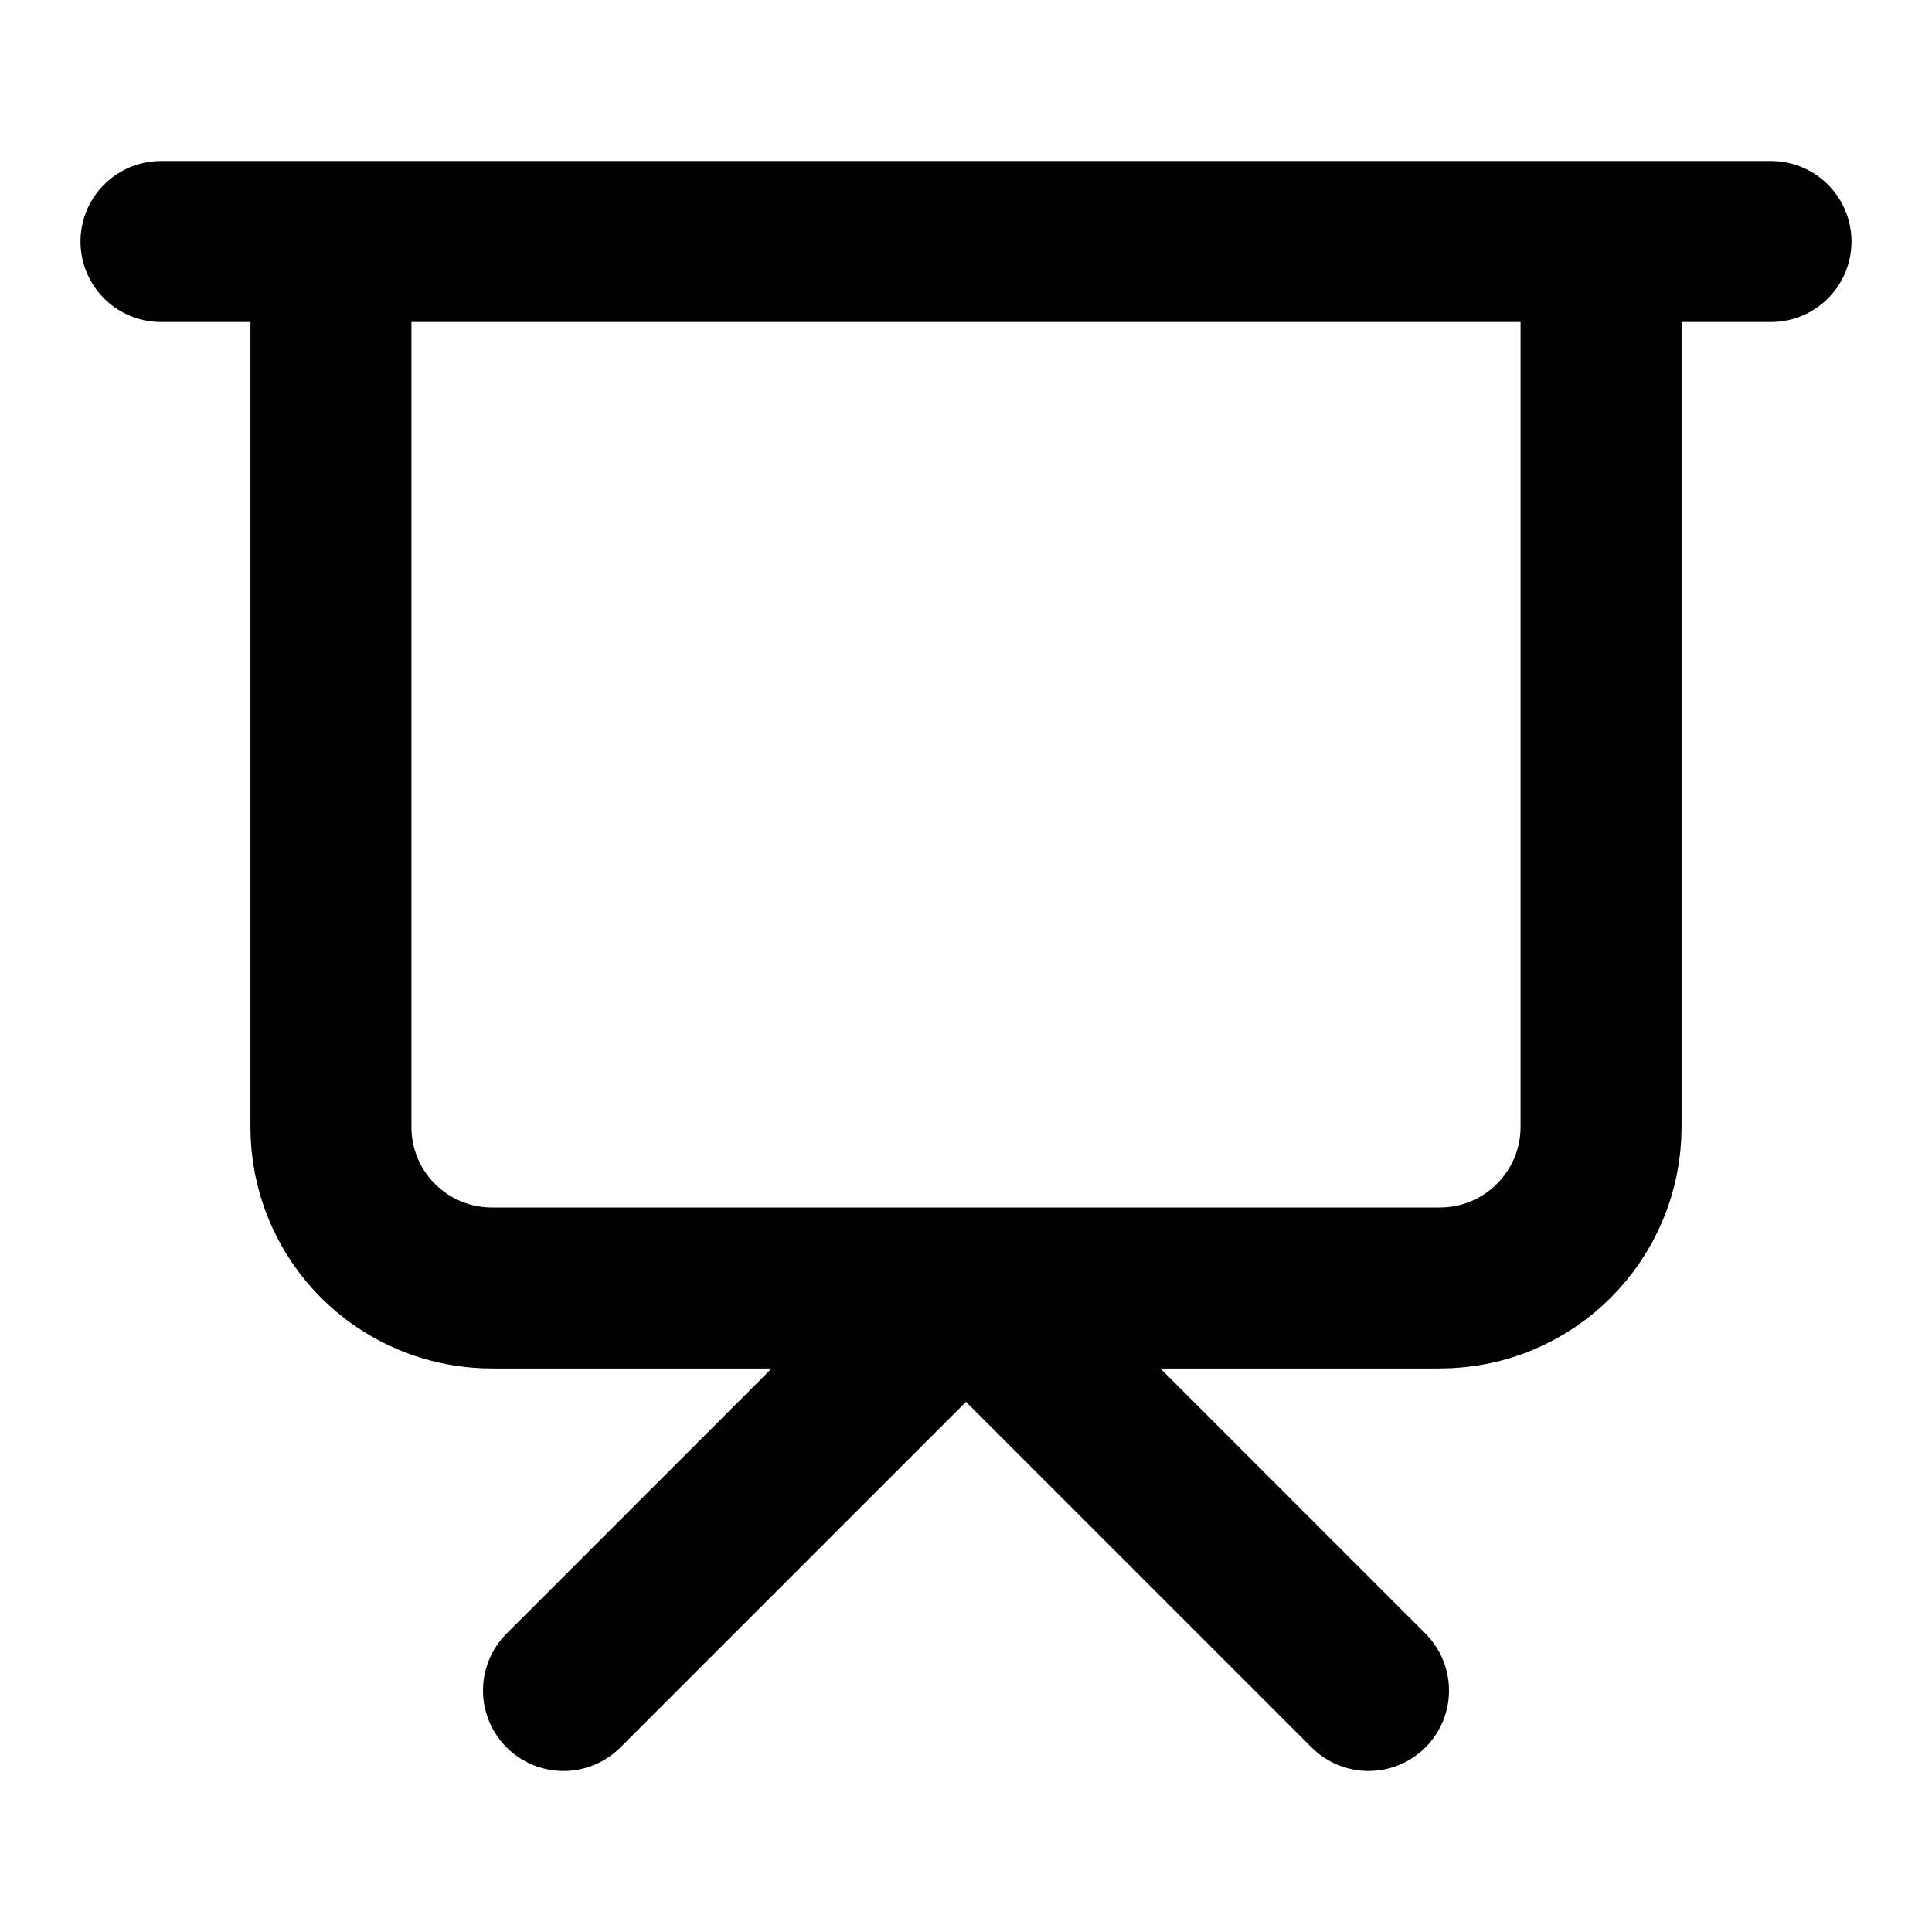
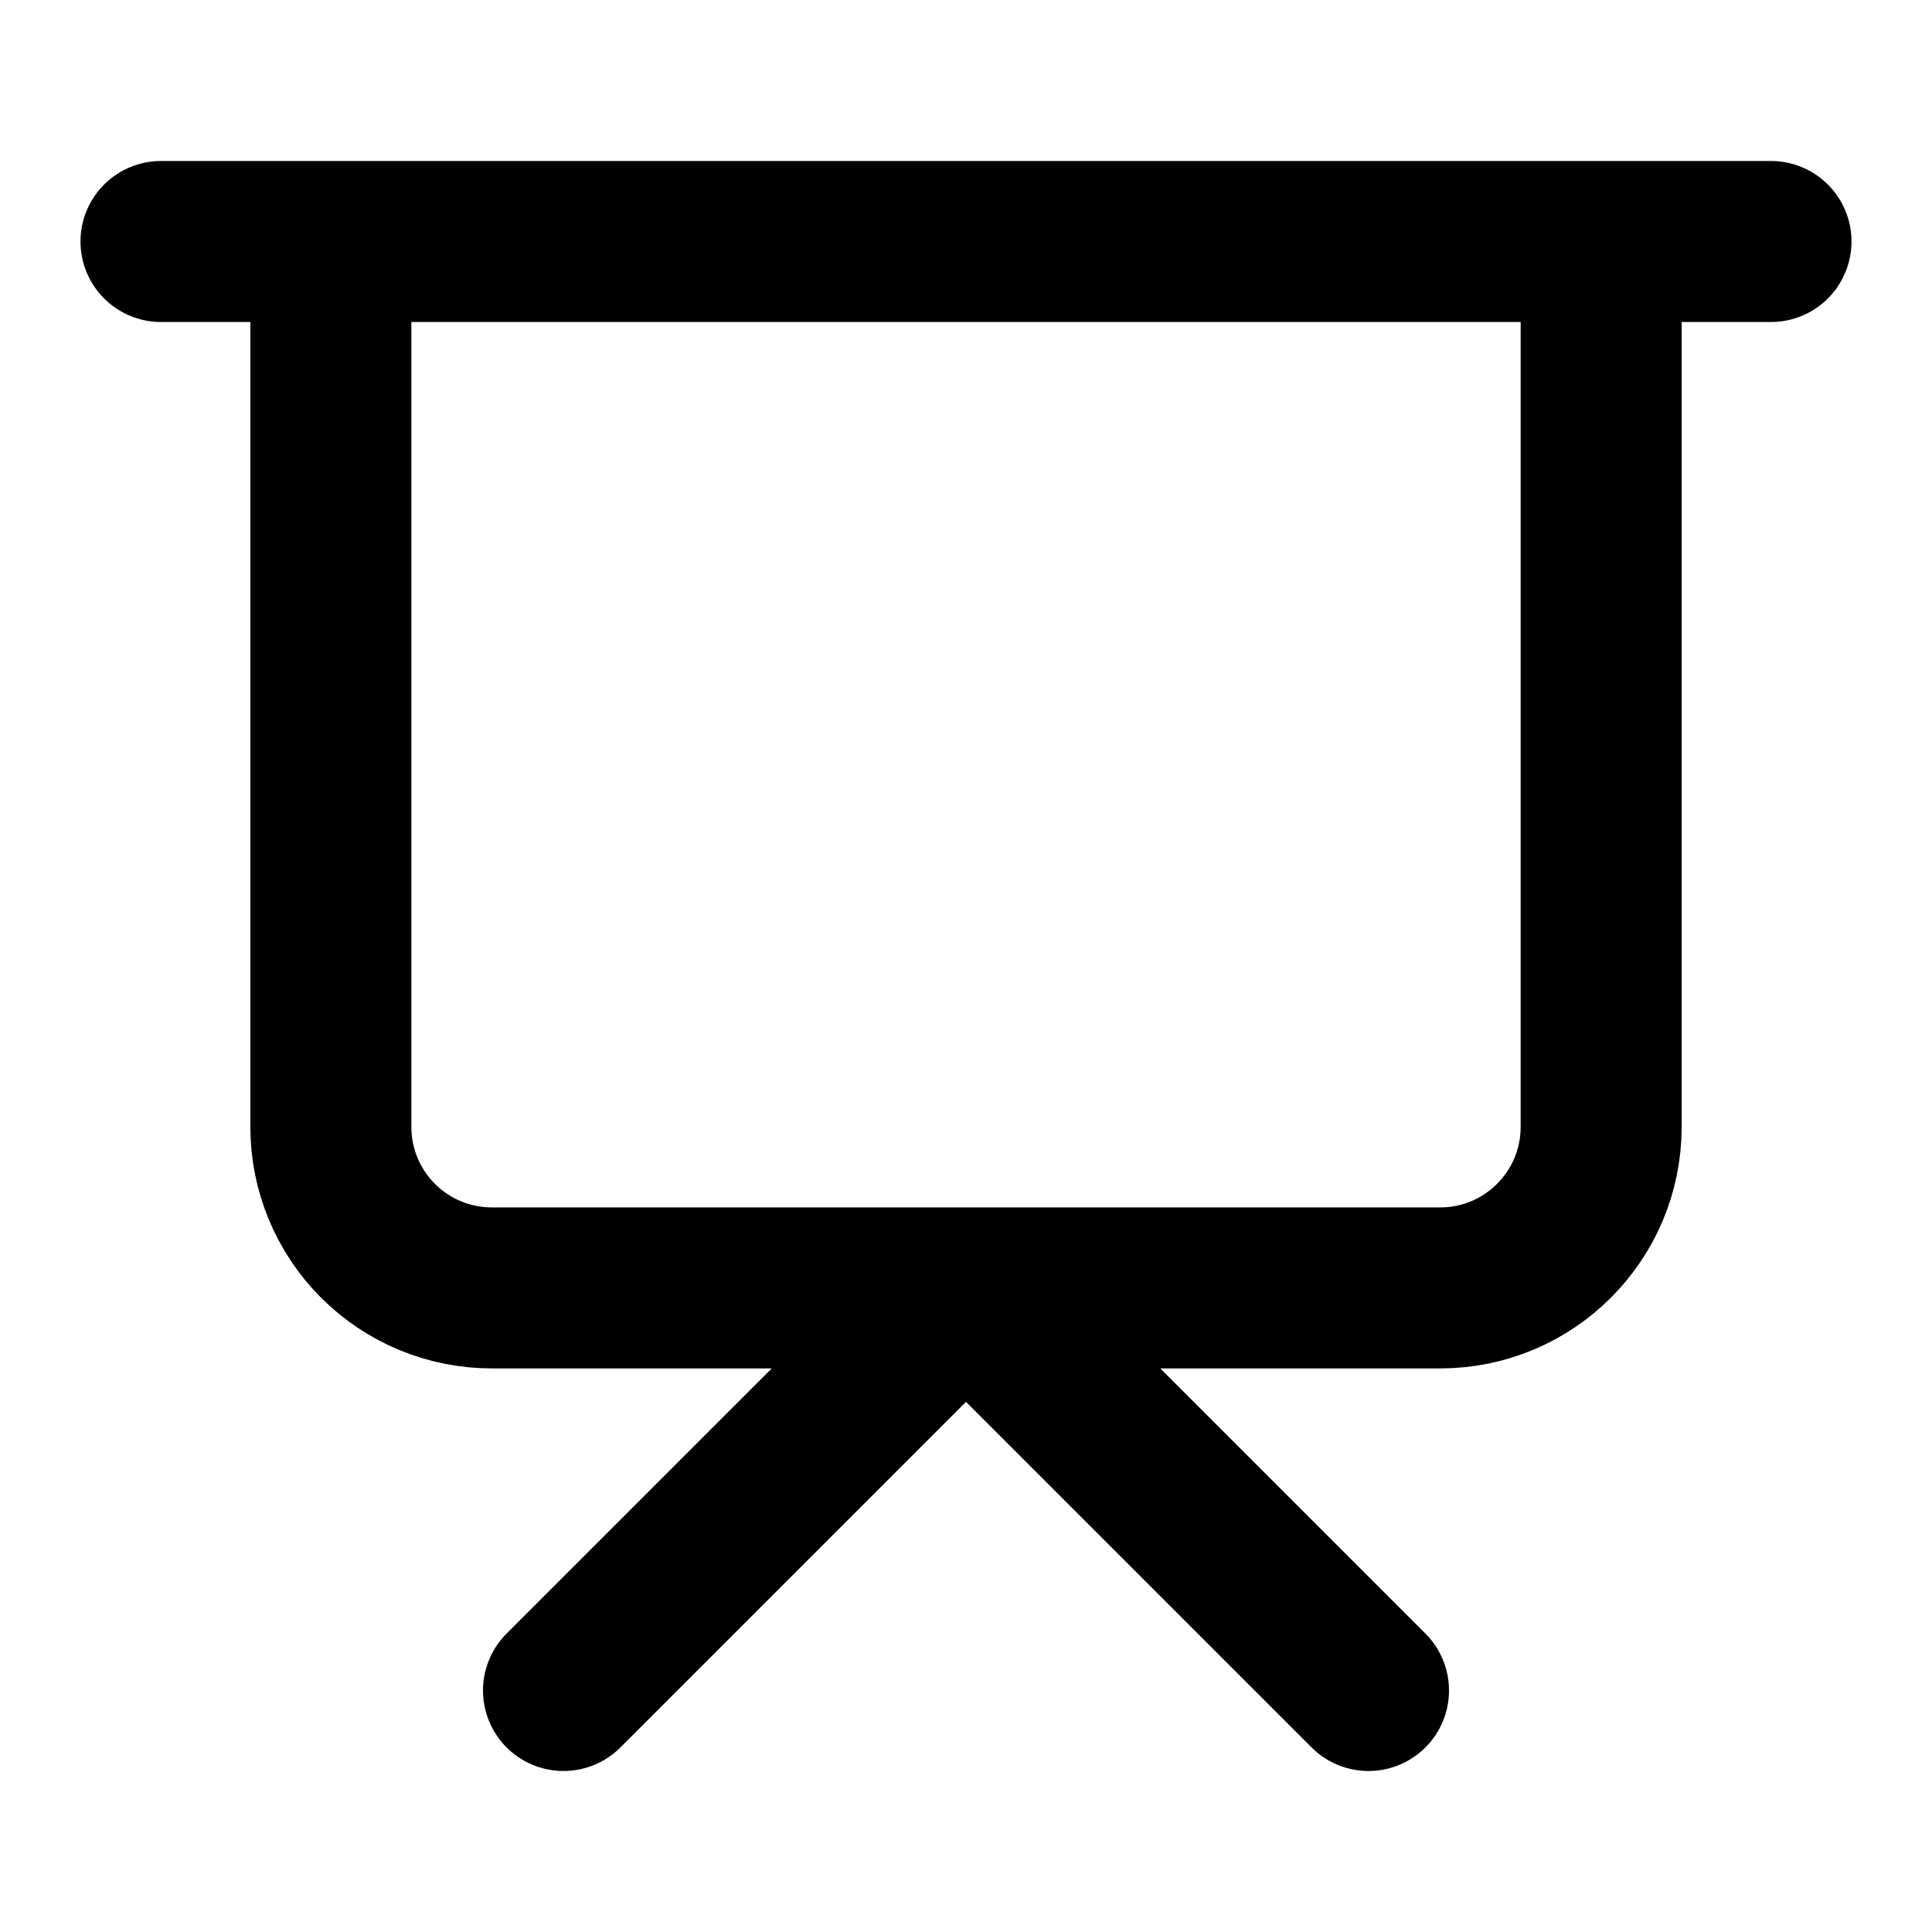
<svg xmlns="http://www.w3.org/2000/svg" width="24" height="24" viewBox="0 0 24 24" fill="none" stroke="currentColor" stroke-width="2" stroke-linecap="round" stroke-linejoin="round">
-   <path d="M2 3h20m-2.111 0v11a2.003 2.003 0 0 1-2 2H6.11a2 2 0 0 1-1.847-1.233A2 2 0 0 1 4.111 14V3M7 21l5-5 5 5" />
+   <path d="M2 3h2.111m0 0H19.89M4.11 3v11a2 2 0 0 0 .586 1.414 2 2 0 0 0 1.414.585h11.78a2 2 0 0 0 2-1.999V3m0 0H22M7 21l5-5 5 5" />
</svg>
